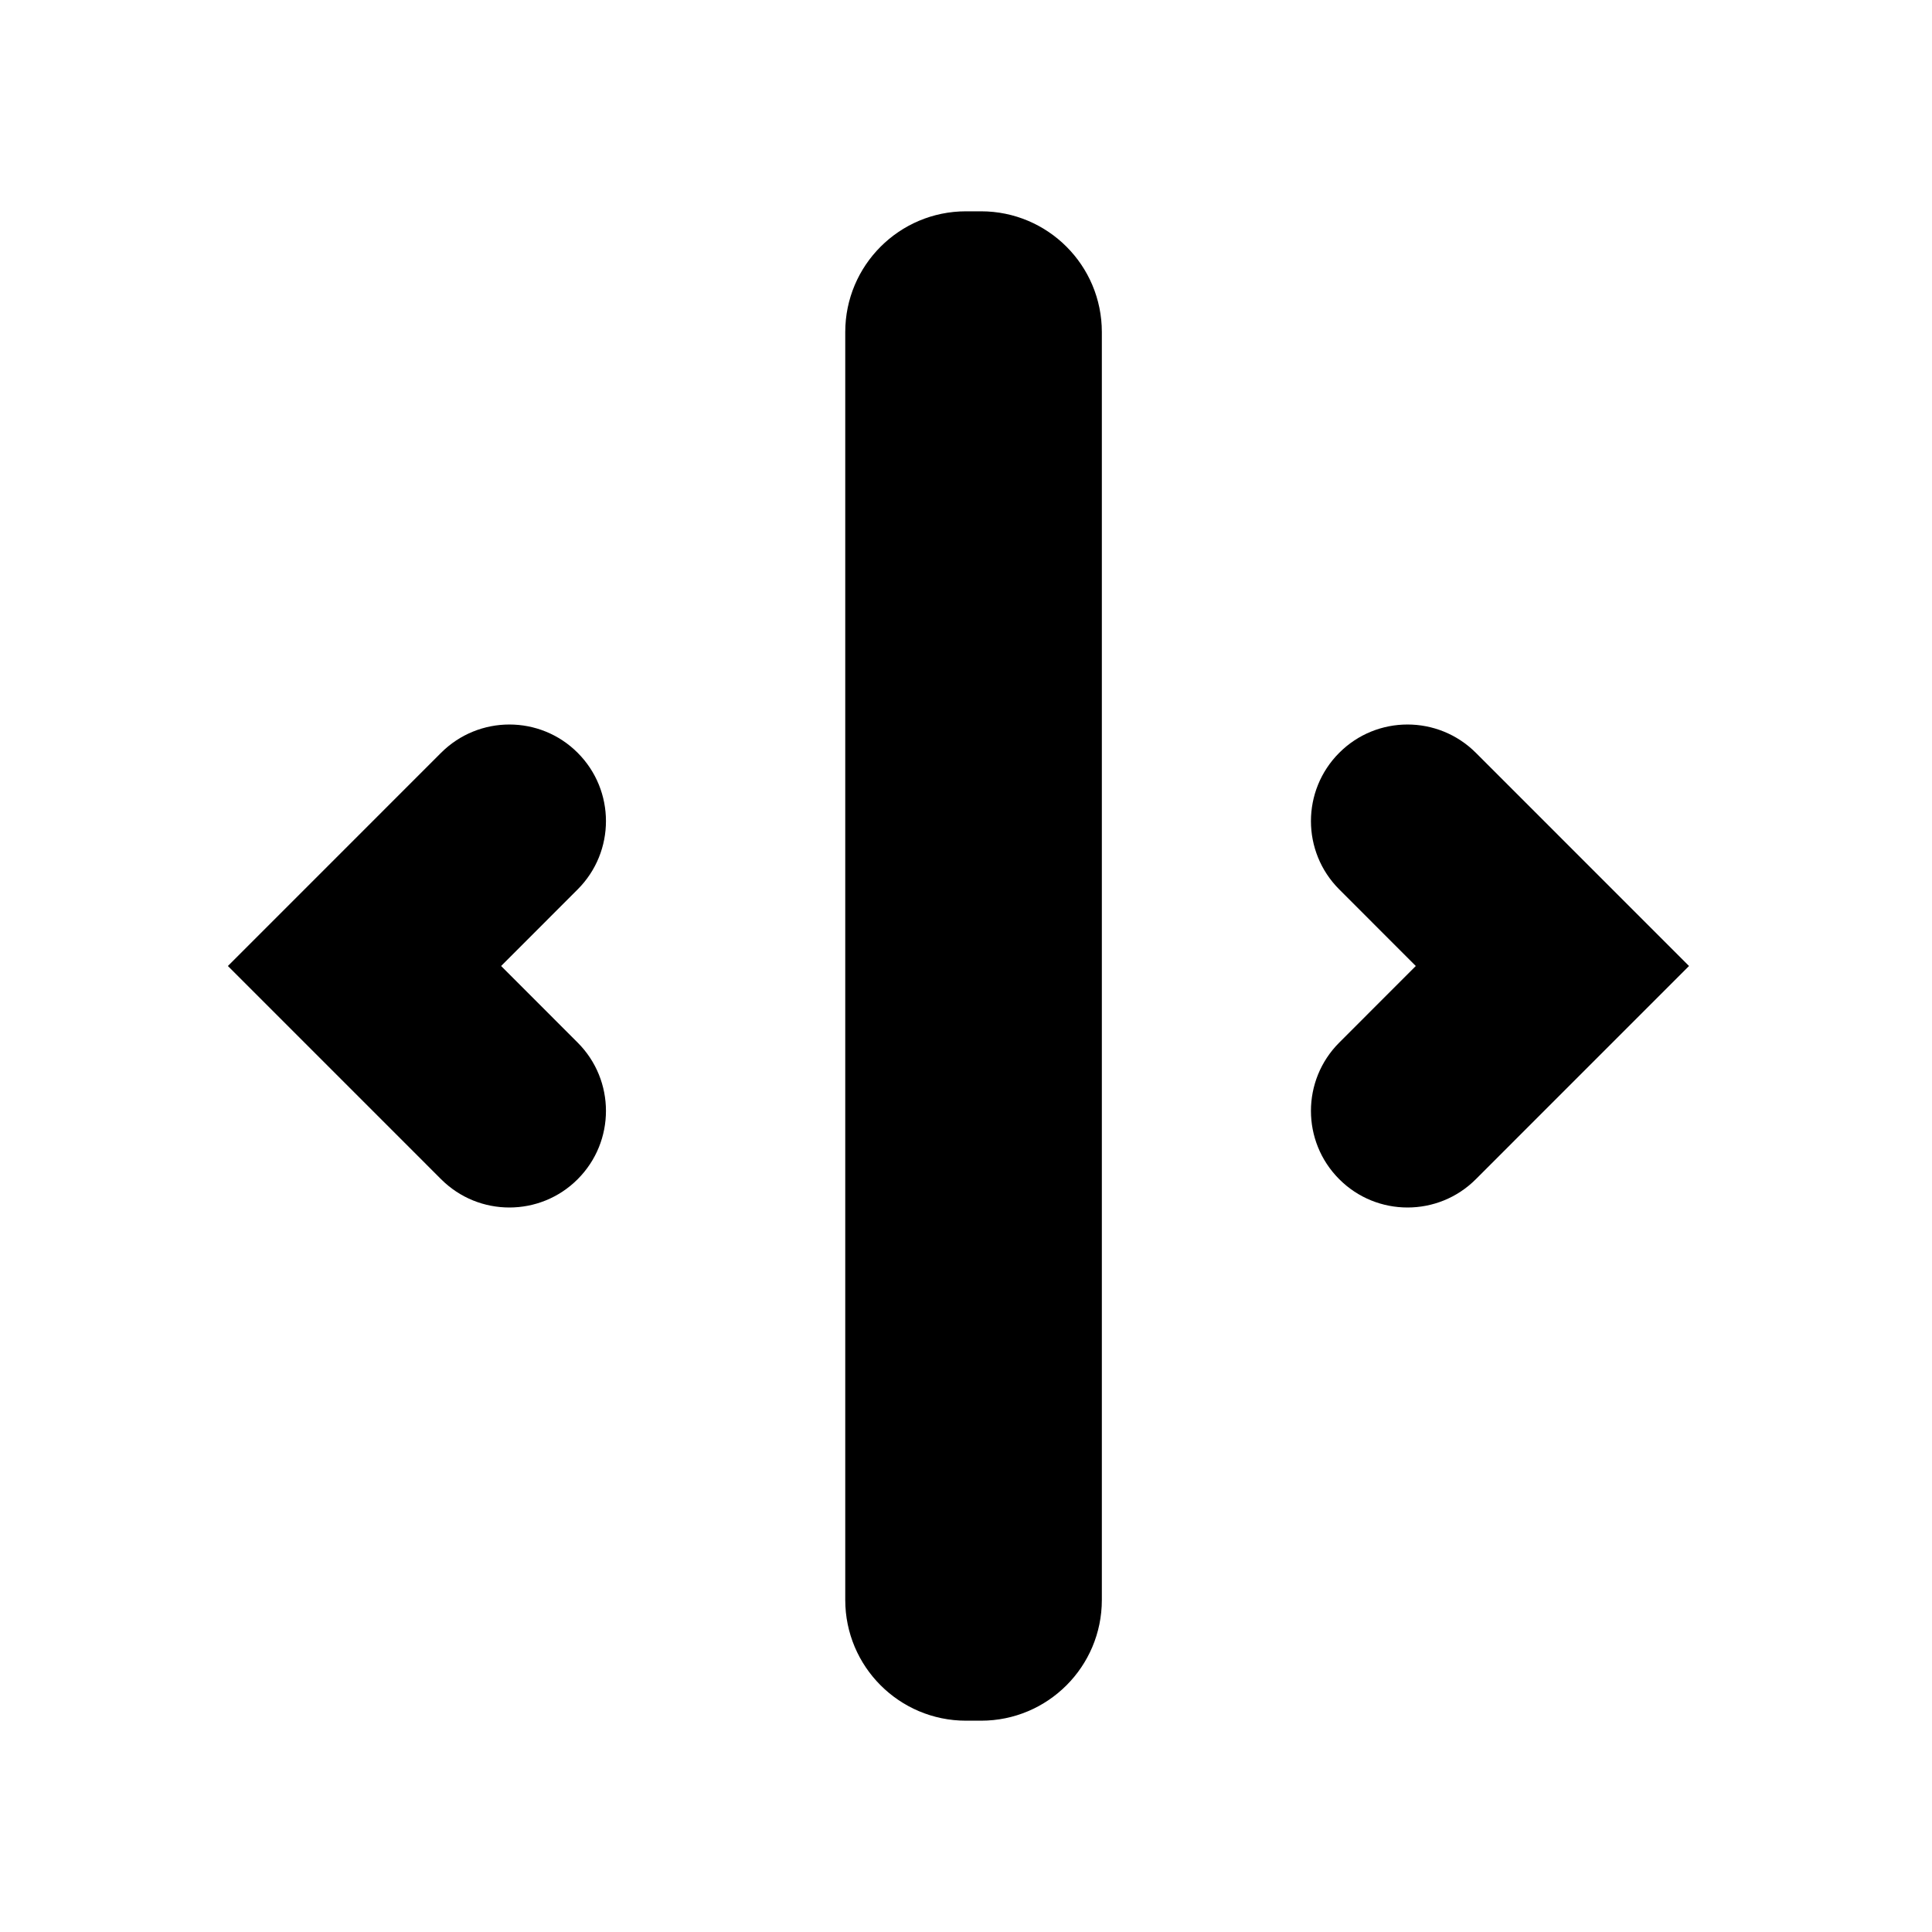
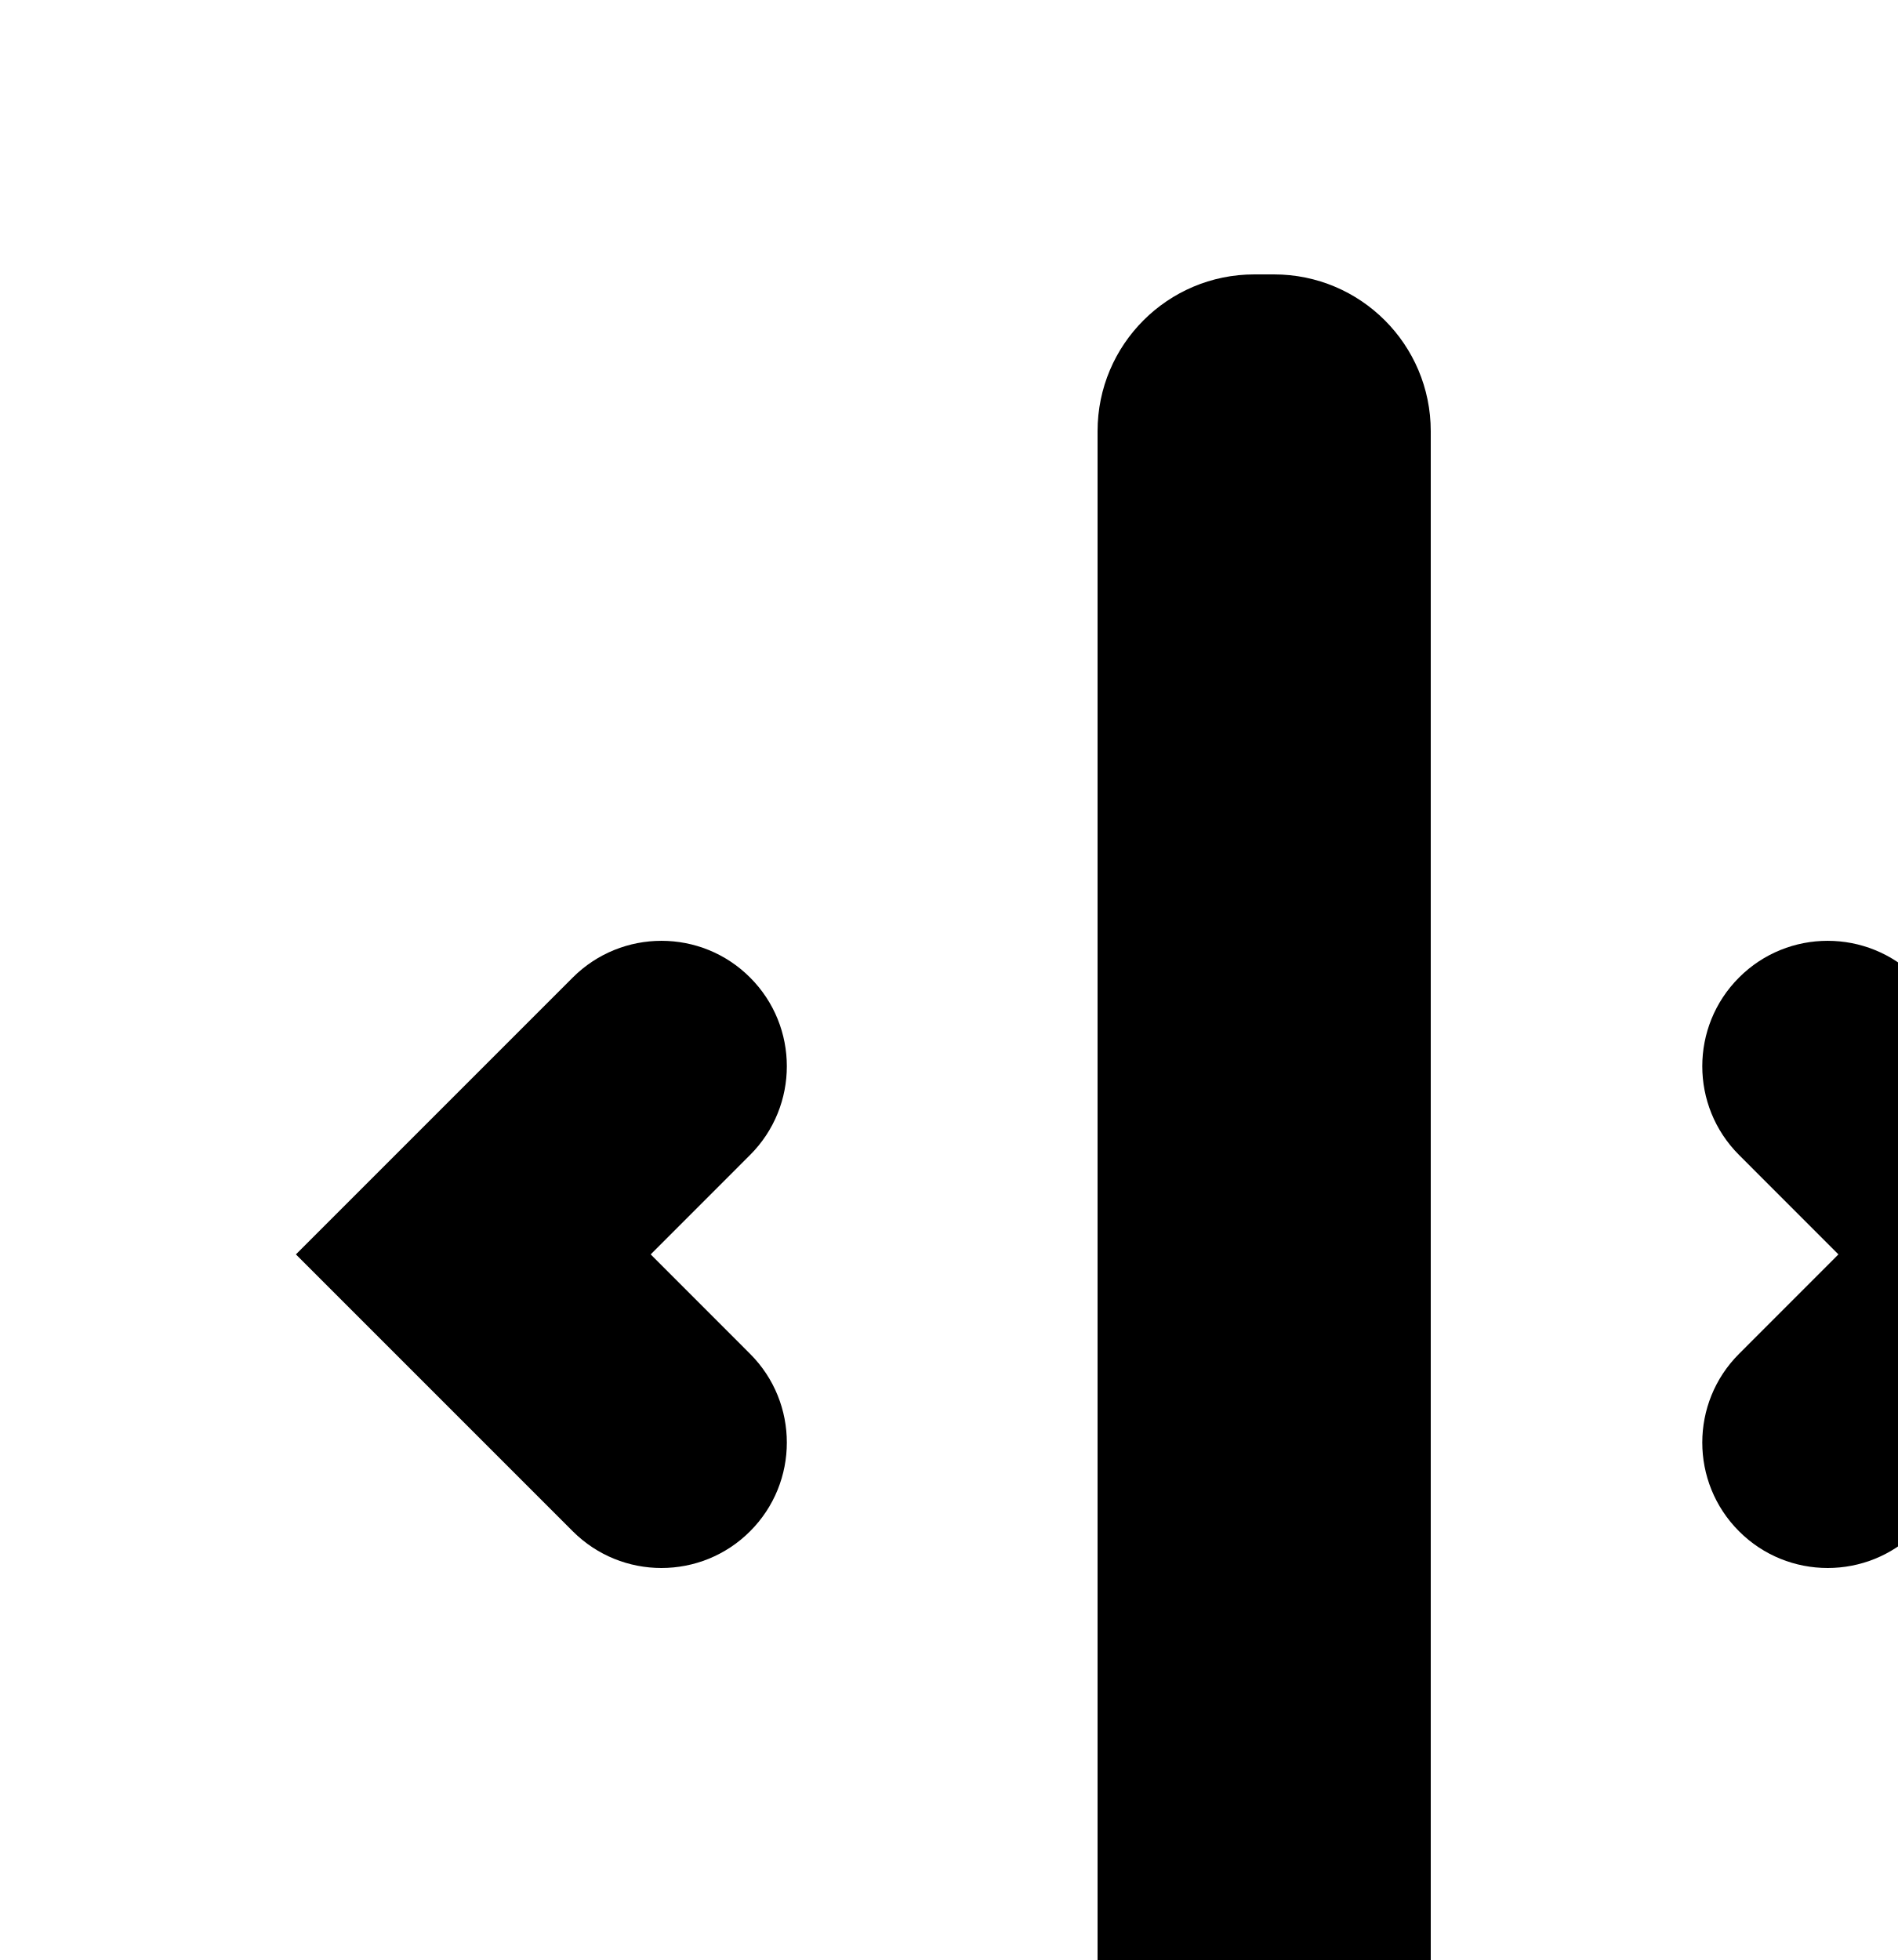
- <svg xmlns="http://www.w3.org/2000/svg" width="128px" height="128px" viewBox="0 0 128 128" version="1.1">
+ <svg xmlns="http://www.w3.org/2000/svg" version="1.1">
  <g id="Controls" stroke="none" stroke-width="1" fill="none" fill-rule="evenodd">
    <g id="insert-space" fill="#000000">
      <rect id="Line" x="56" y="14" width="17" height="100" rx="8" />
      <path d="M33.747,80 C32.109,80 30.474,79.376 29.222,78.125 L15.098,64 L29.222,49.875 C31.722,47.376 35.779,47.376 38.272,49.875 C40.771,52.374 40.771,56.426 38.272,58.925 L33.2,64 L38.272,69.075 C40.771,71.574 40.771,75.626 38.272,78.125 C37.024,79.376 35.386,80 33.747,80 L33.747,80 Z" id="Shape" />
      <path d="M93.253,80 C91.614,80 89.976,79.376 88.728,78.125 C86.229,75.626 86.229,71.574 88.728,69.075 L93.8,64 L88.728,58.925 C86.229,56.426 86.229,52.374 88.728,49.875 C91.221,47.376 95.278,47.376 97.778,49.875 L111.902,64 L97.778,78.125 C96.53,79.376 94.891,80 93.253,80 L93.253,80 Z" id="Shape" />
    </g>
  </g>
</svg>
